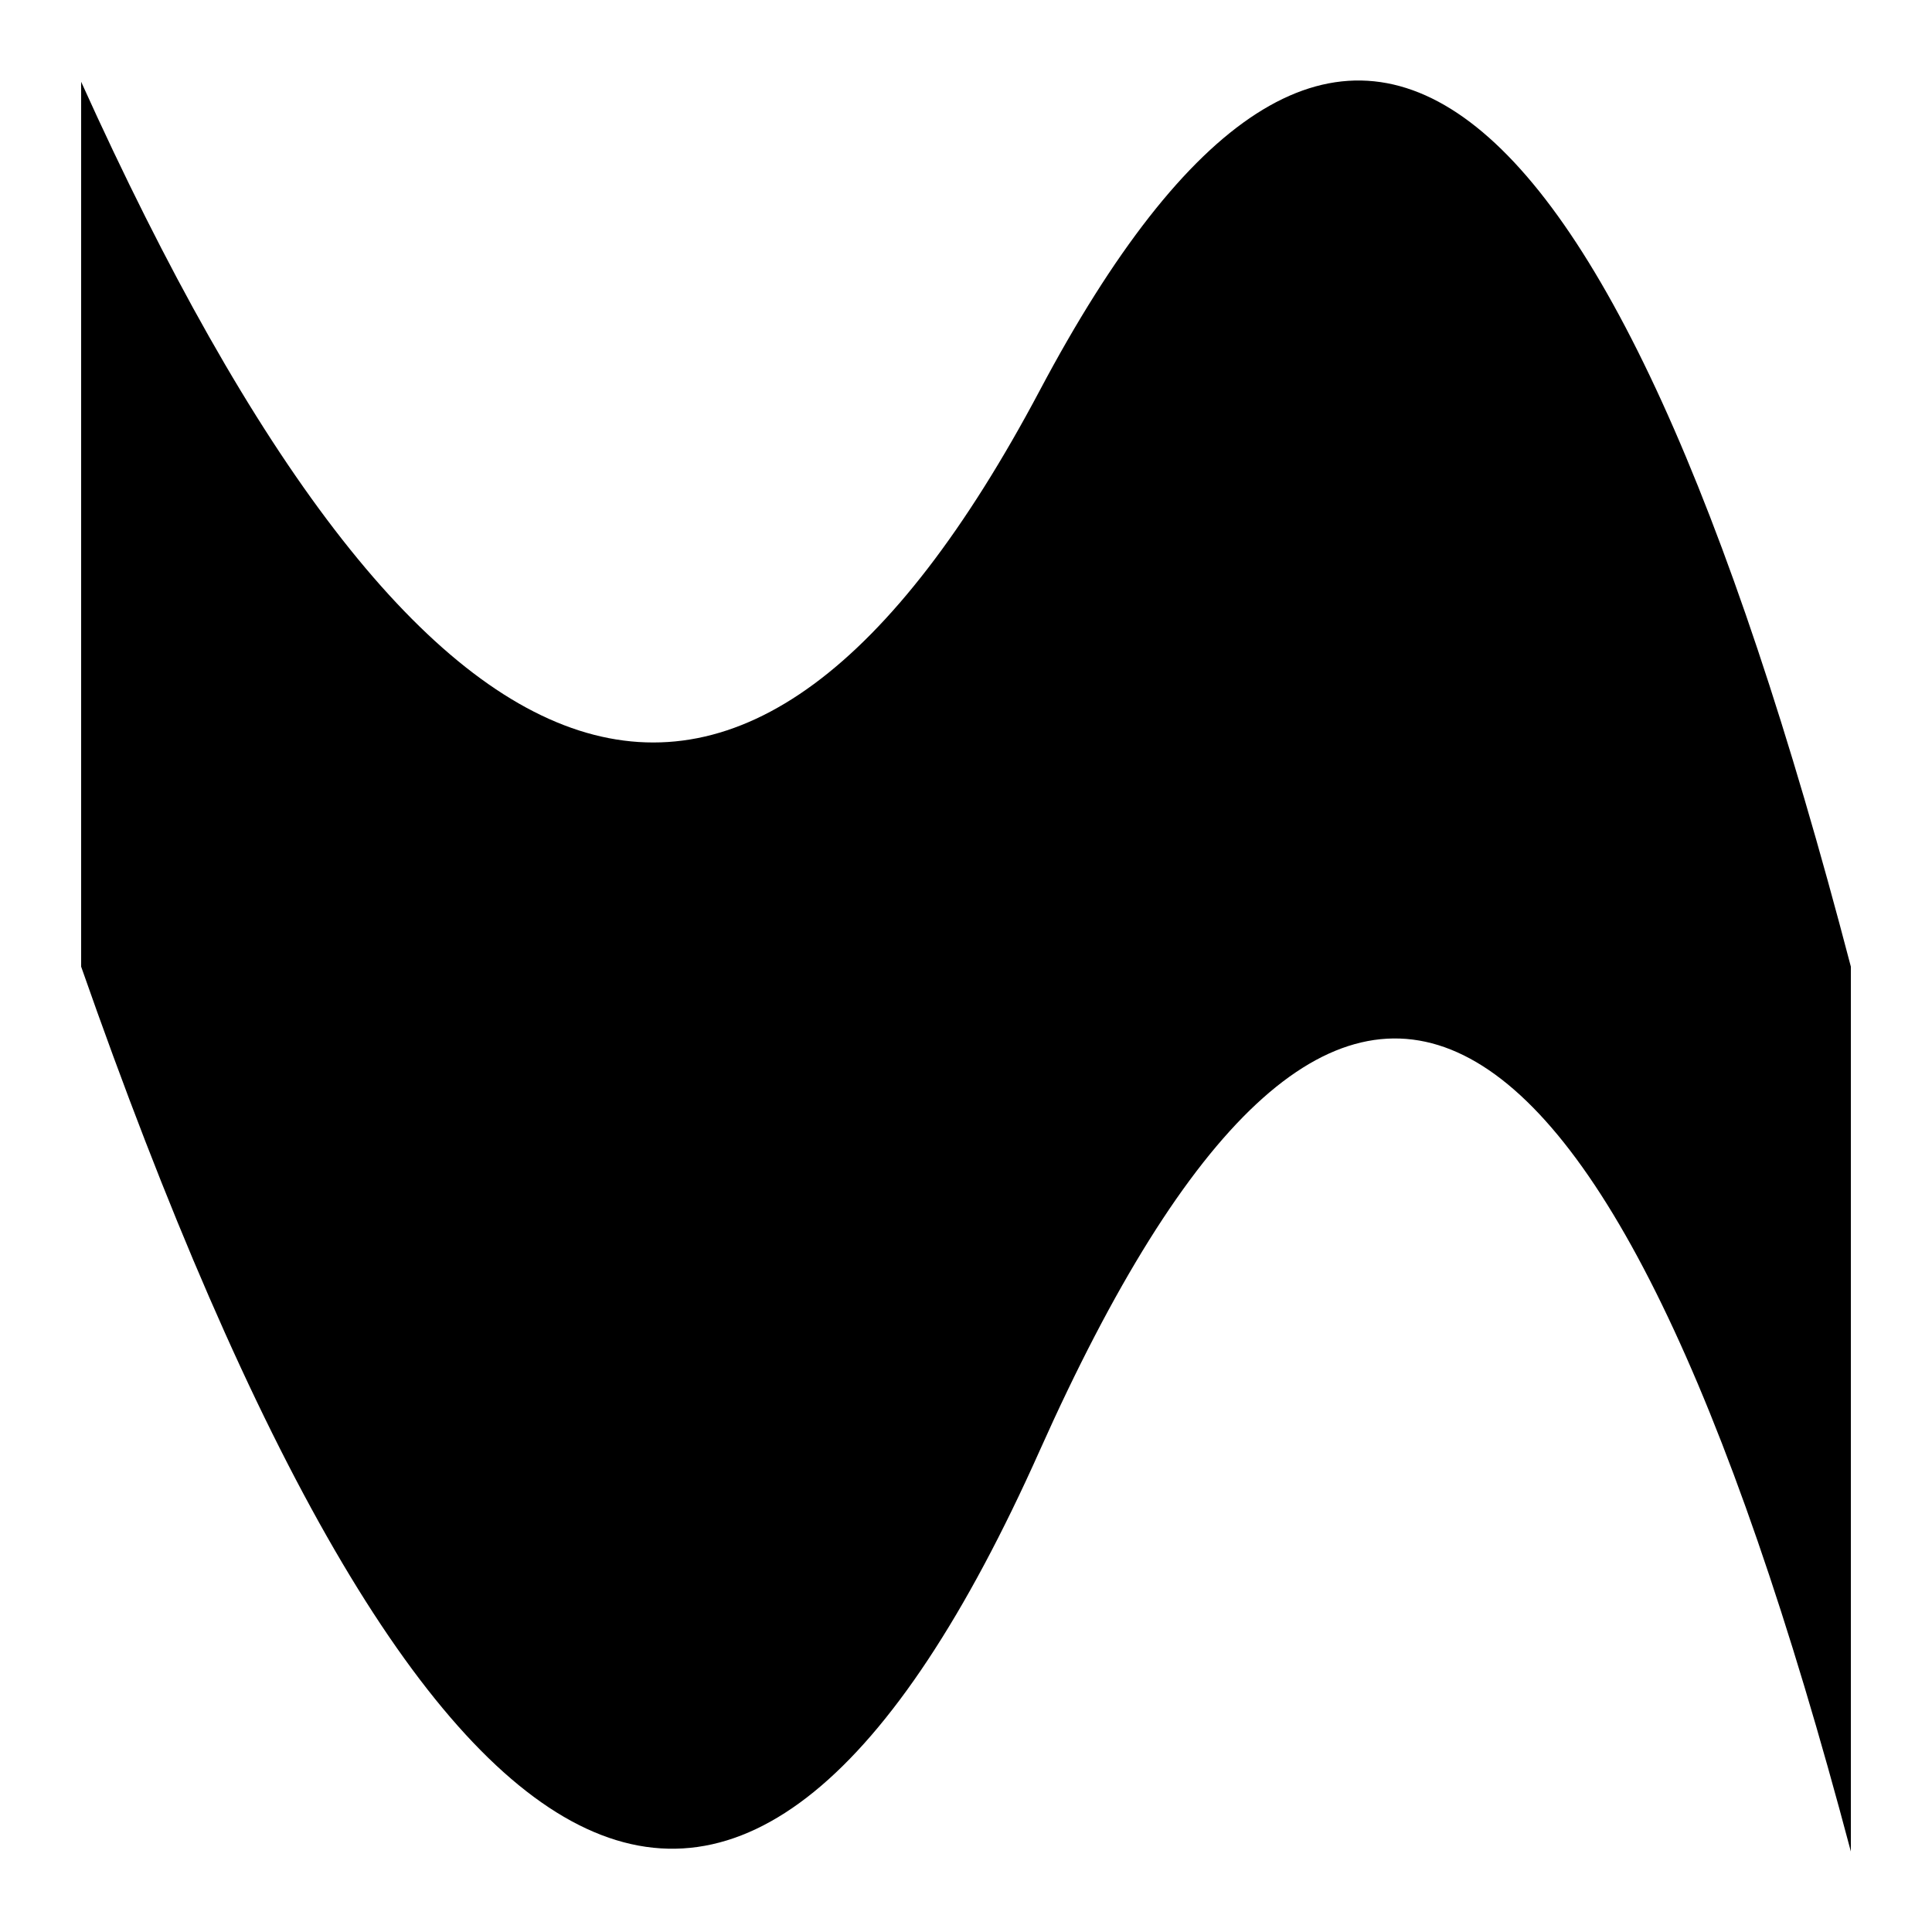
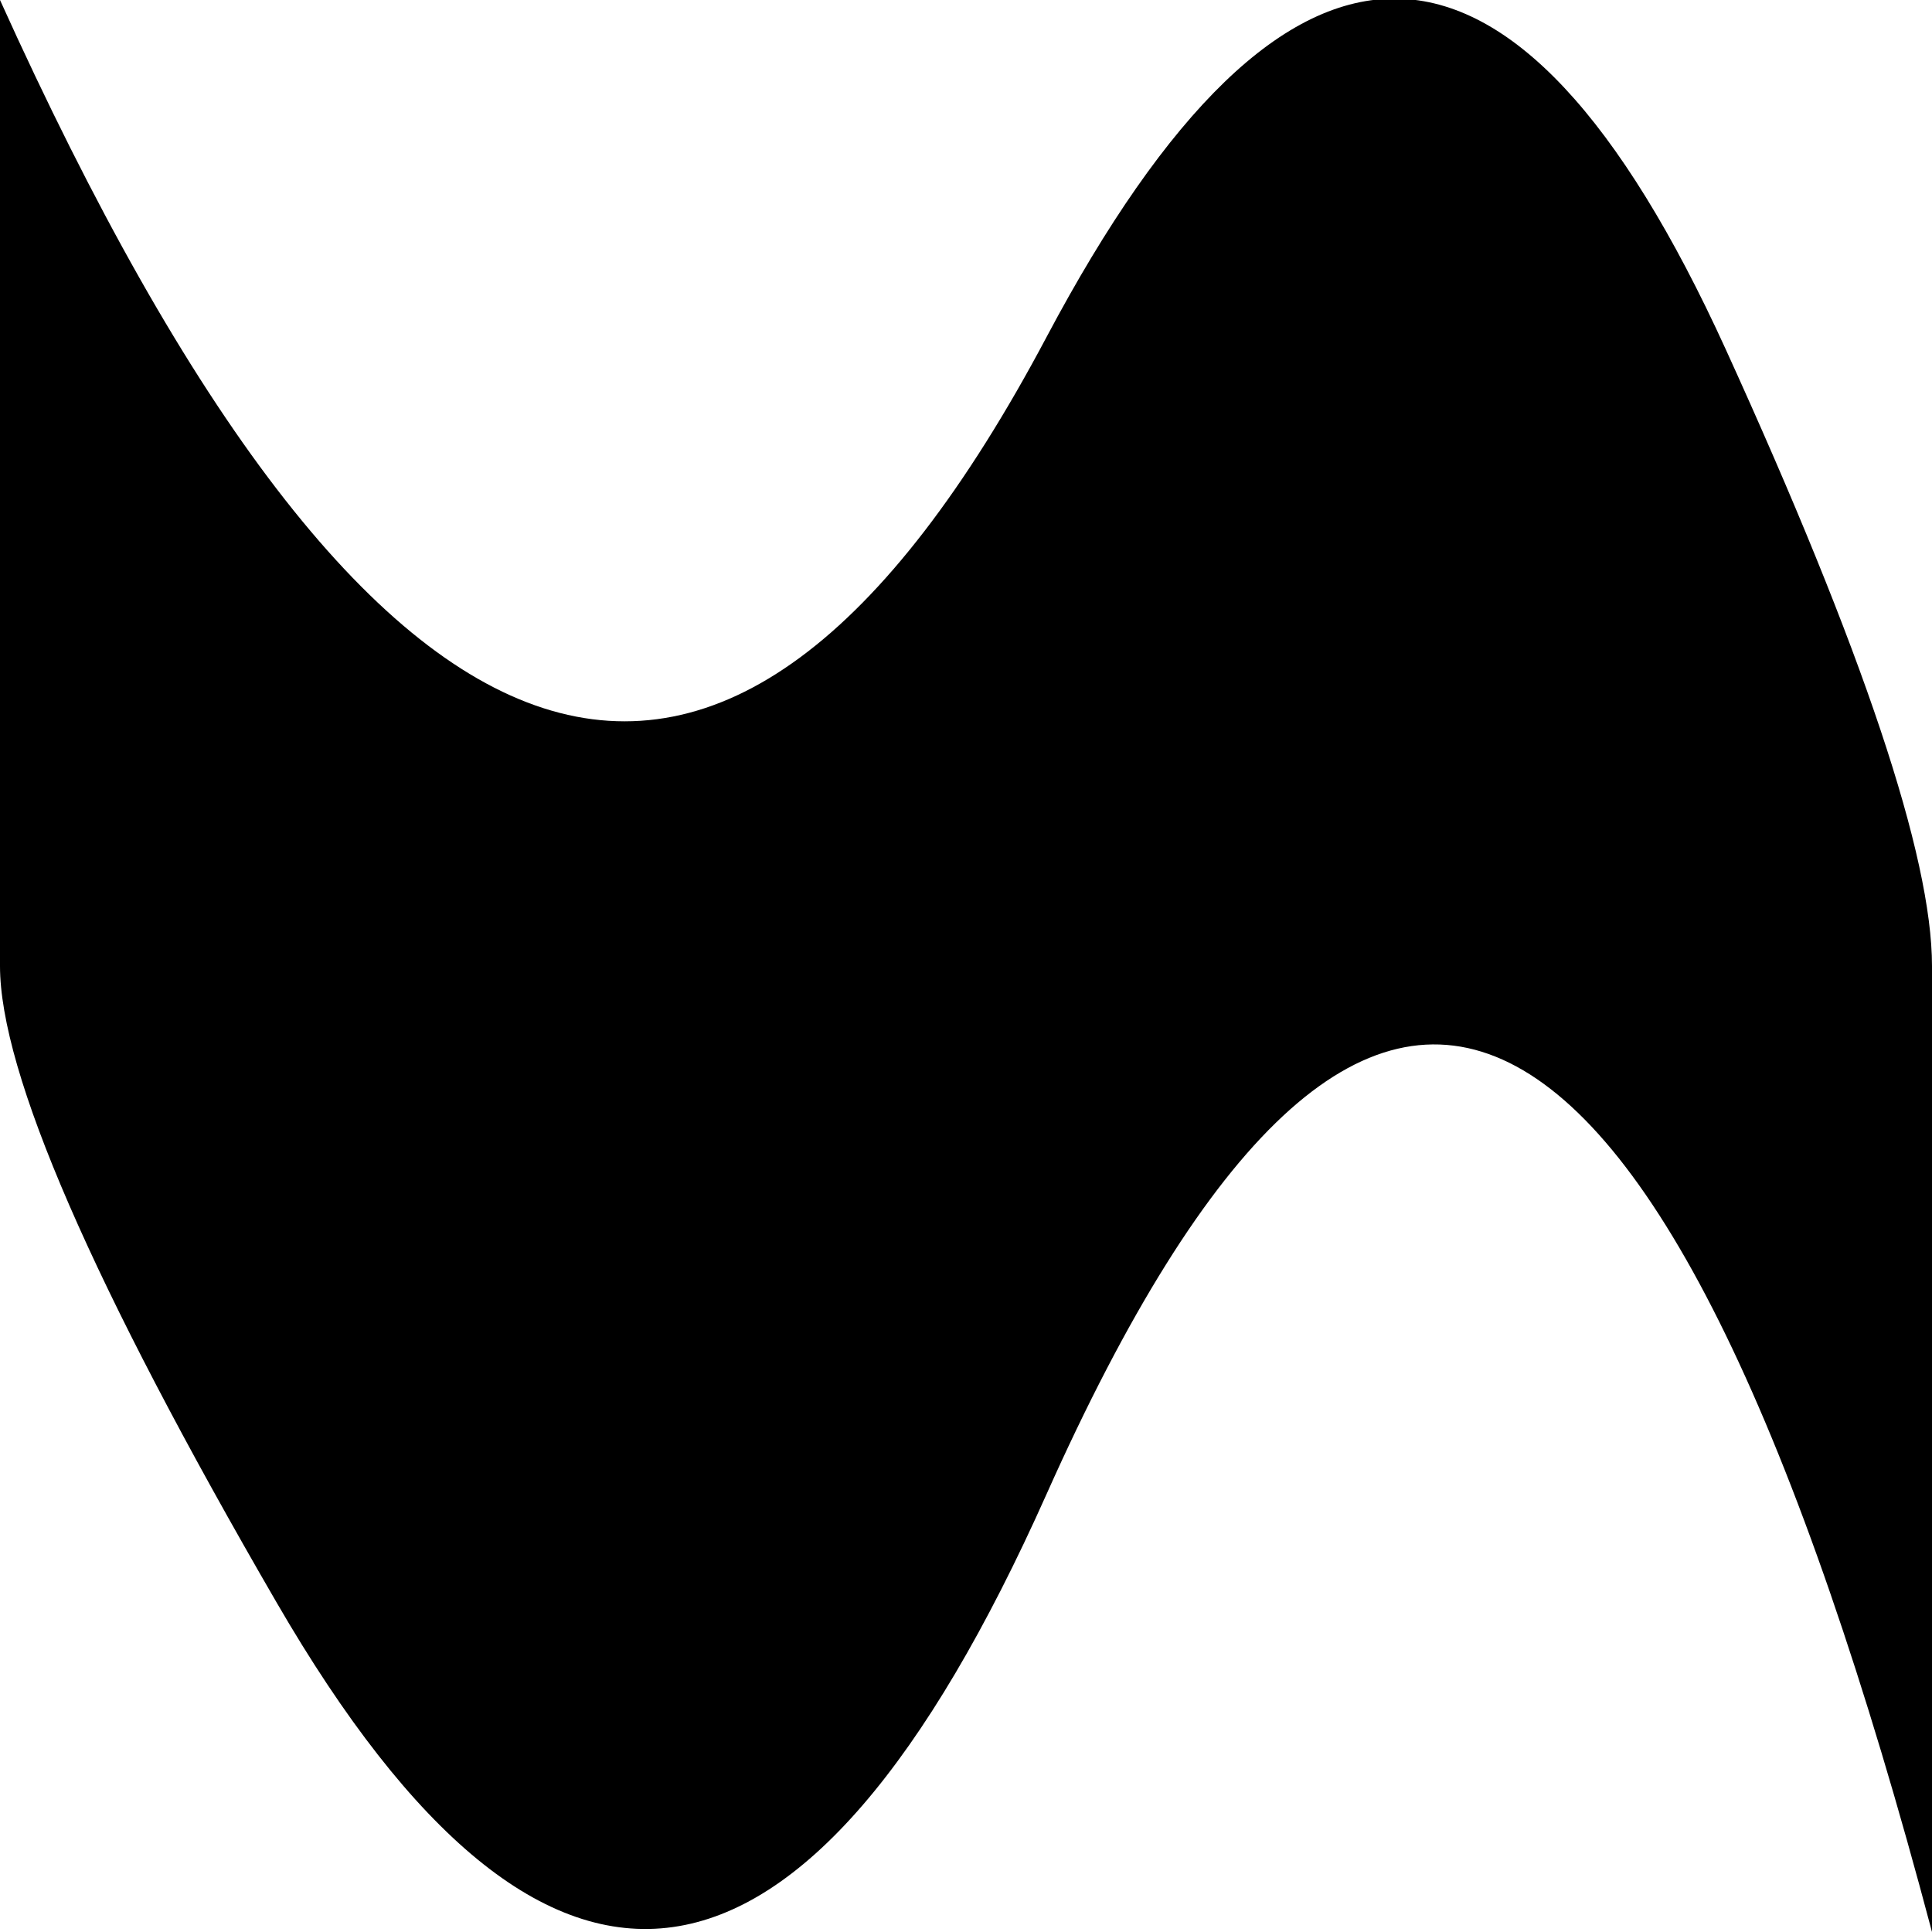
<svg xmlns="http://www.w3.org/2000/svg" viewBox="0 0 24 24" width="24" height="24" role="img" aria-label="Motir">
-   <path d="M1.008 1.016Q7.42 15.214 12.916 4.851Q18.412 -5.511 22.992 12.008L22.992 23Q18.412 5.71 12.916 18.019Q7.42 30.328 1.008 12.008Z" fill="currentColor" />
+   <path d="M0 0Q7 15.5 13 4.188Q17.5 -4.297 21.438 4.34Q24 9.961 24 12L24 24Q19 5.125 13 18.562Q8.5 28.641 3.438 19.91Q0 13.982 0 12Z" fill="currentColor" />
</svg>
